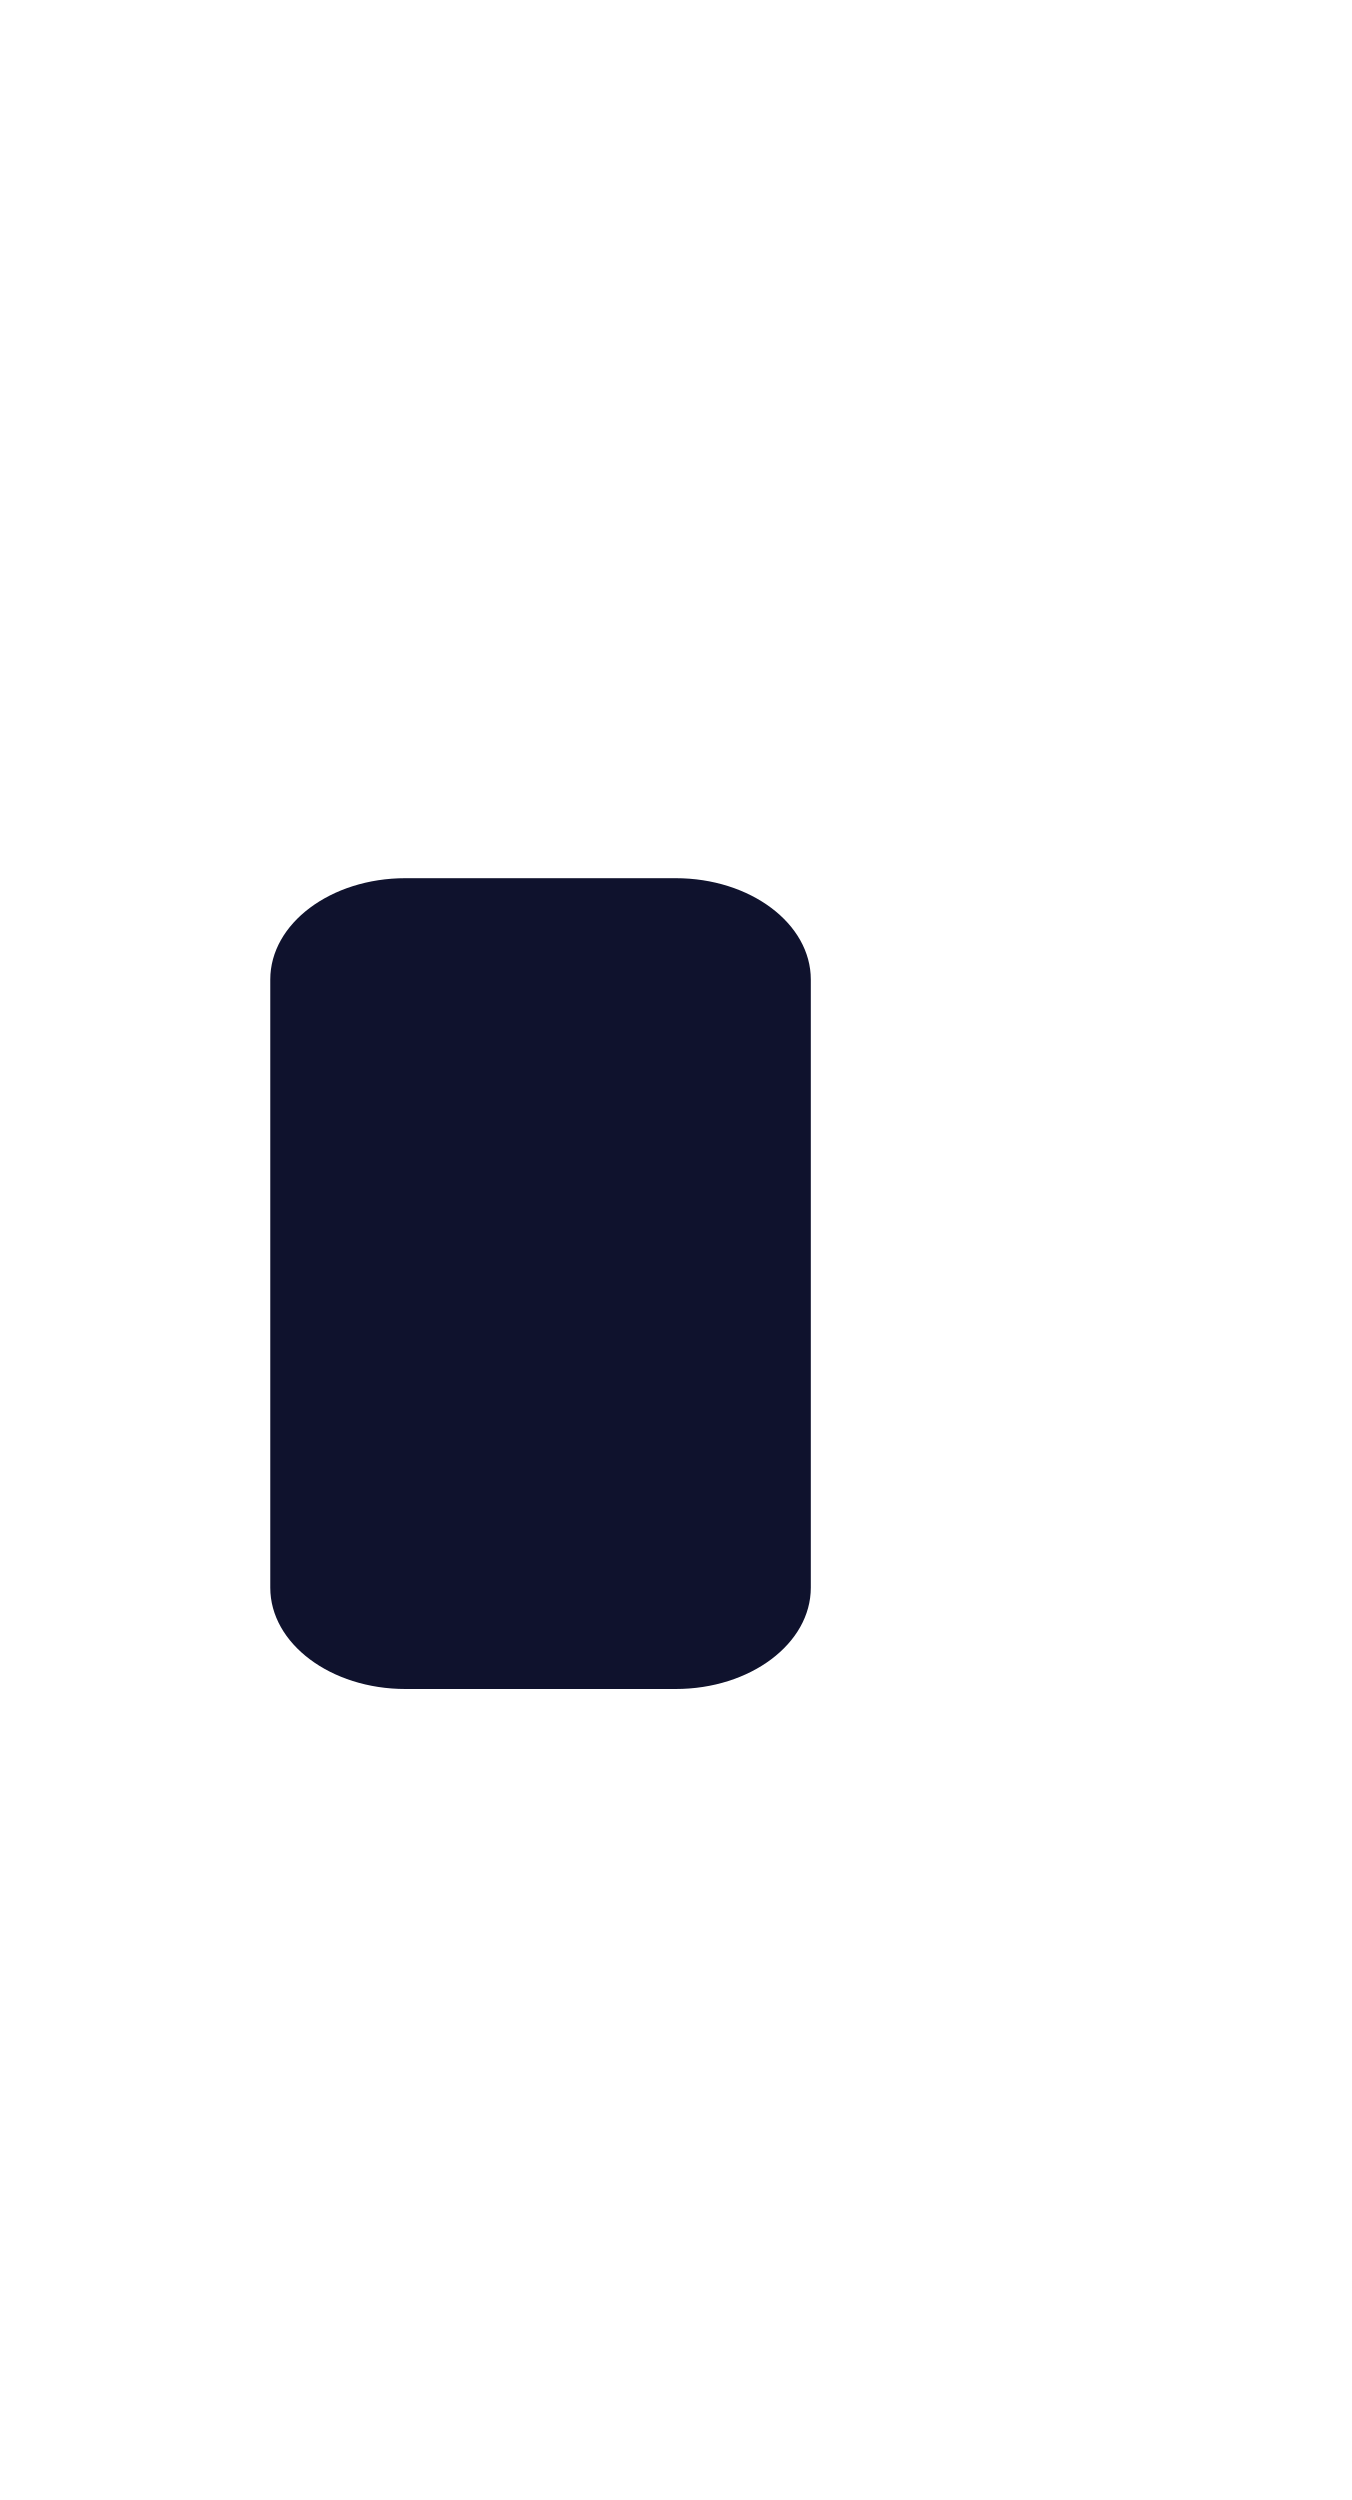
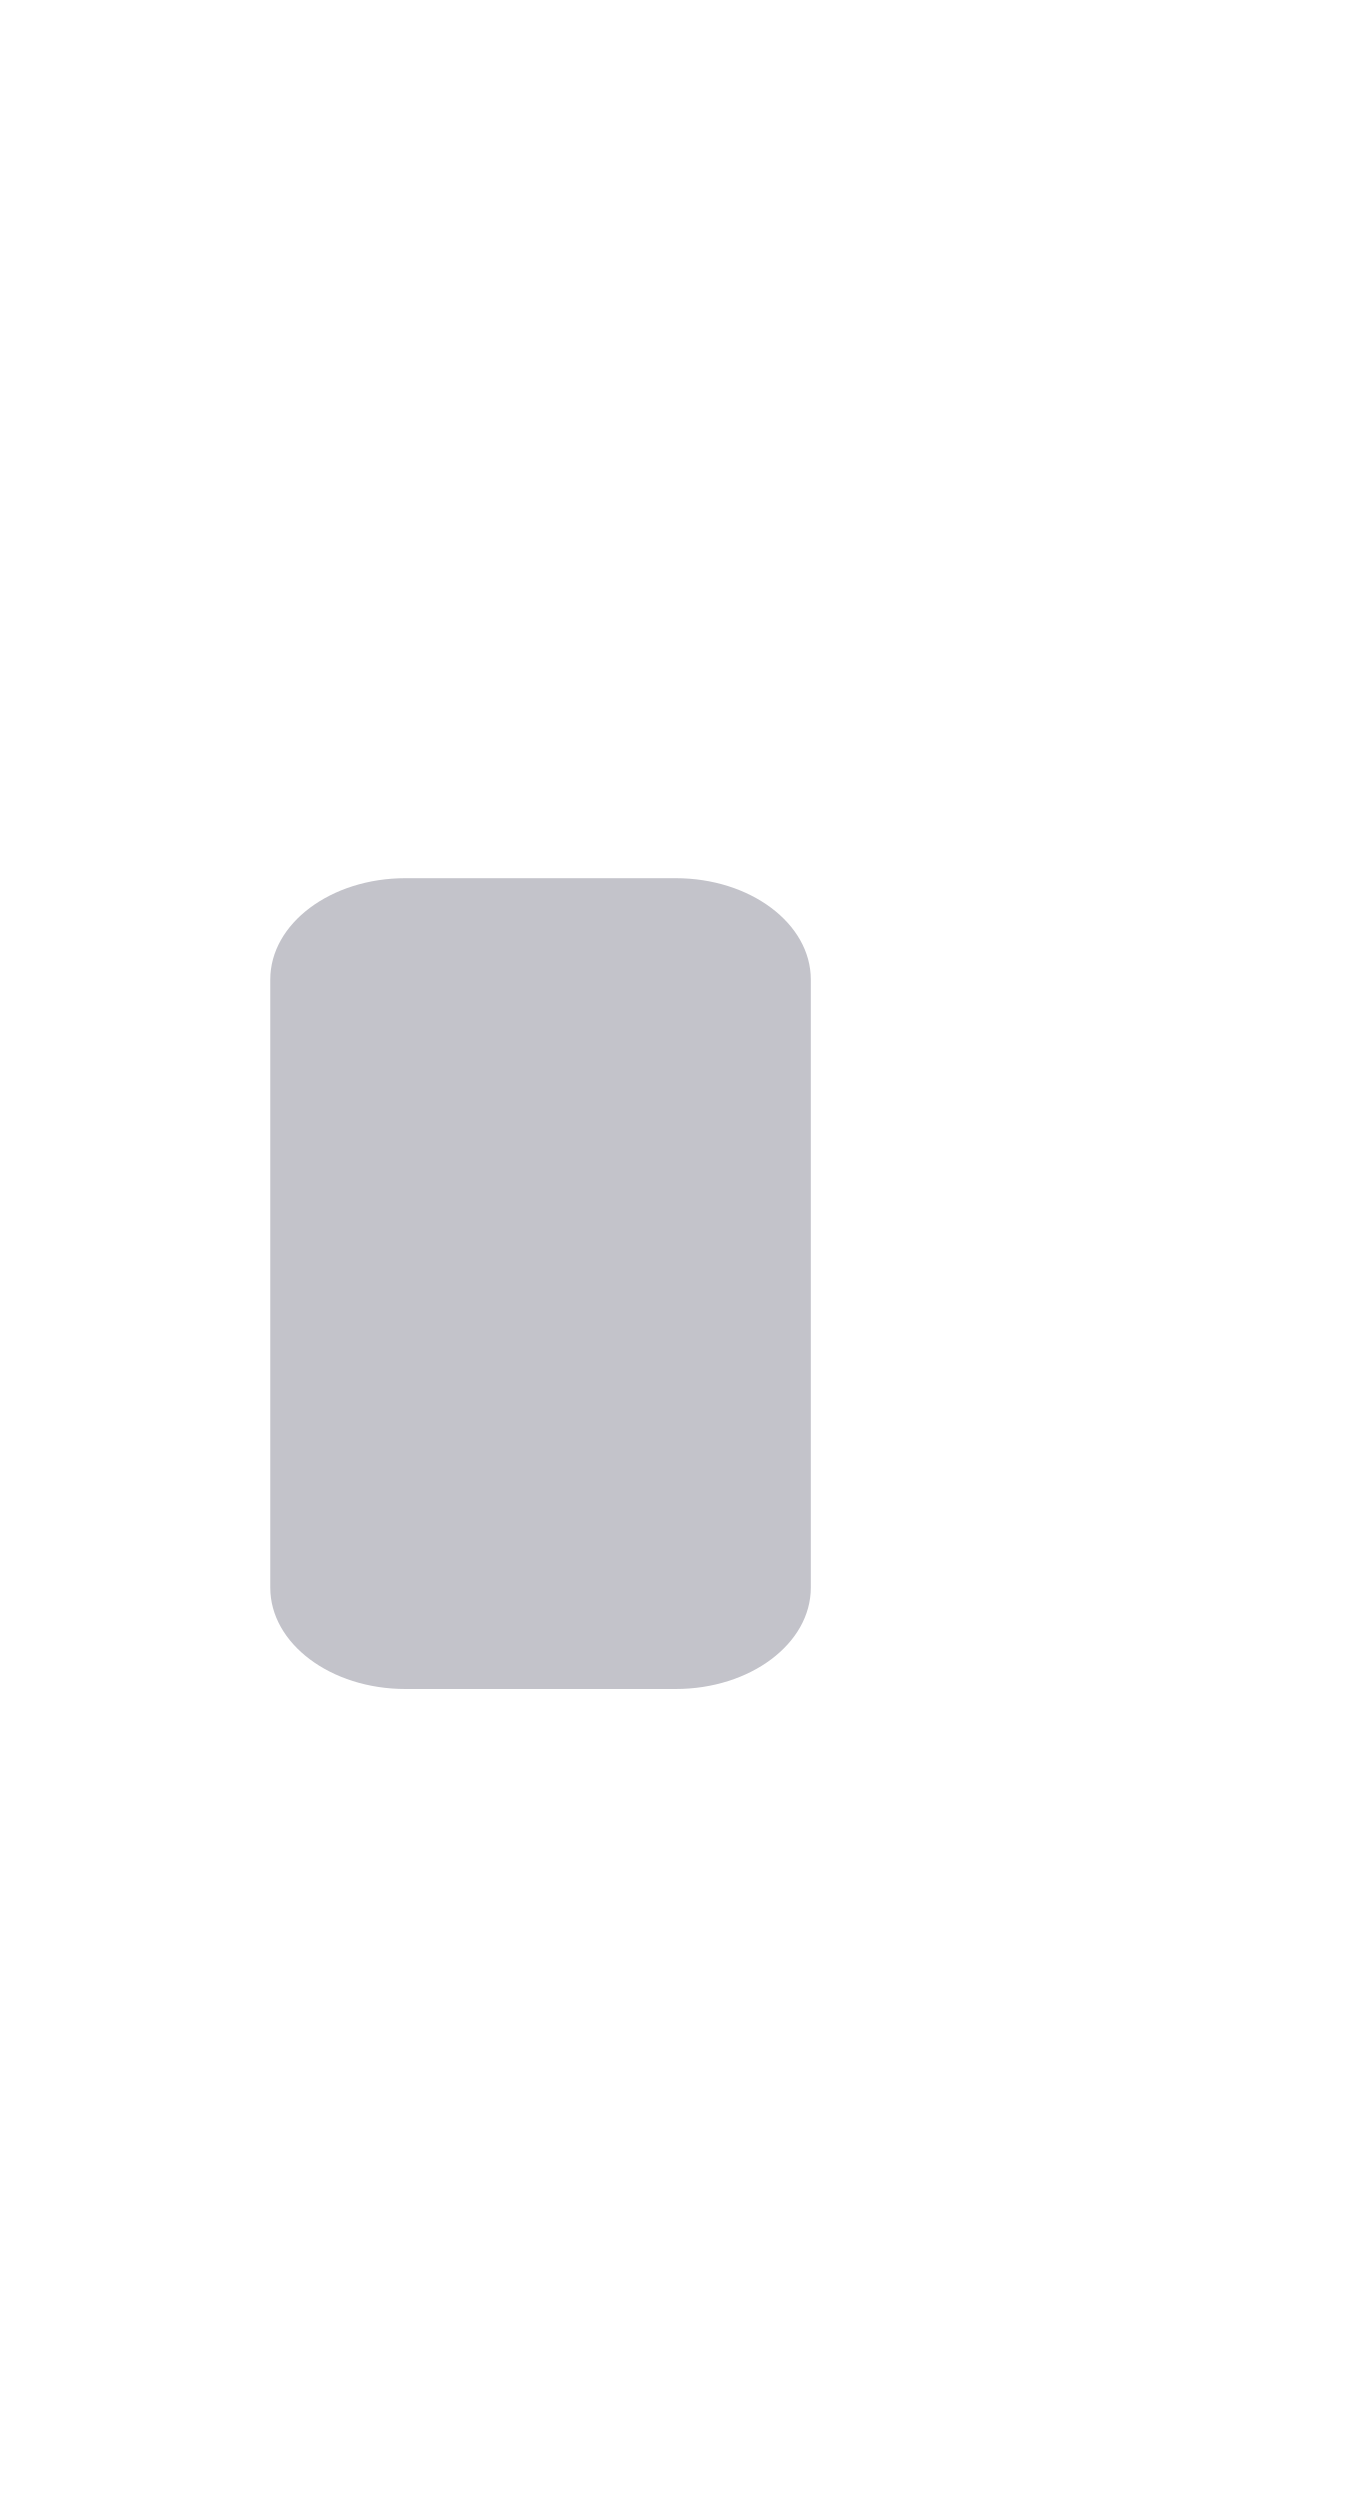
<svg xmlns="http://www.w3.org/2000/svg" width="20" height="37">
  <defs>
    <clipPath>
      <rect y="1015.36" x="20" height="37" width="20" opacity="0.12" fill="#2e2e4f" color="#c3c3ca" />
    </clipPath>
    <clipPath>
      <rect y="1033.36" x="20" height="19" width="10" opacity="0.12" fill="#2e2e4f" color="#c3c3ca" />
    </clipPath>
  </defs>
  <g transform="translate(0,-1015.362)">
    <g transform="matrix(2,0,0,1.499997,0,-530.6777)">
-       <rect rx="1" y="1039.36" x="2" height="8" width="4" fill="#0F122D" />
+       <rect rx="1" y="1039.36" x="2" height="8" width="4" fill="#c3c3ca" />
    </g>
  </g>
</svg>
